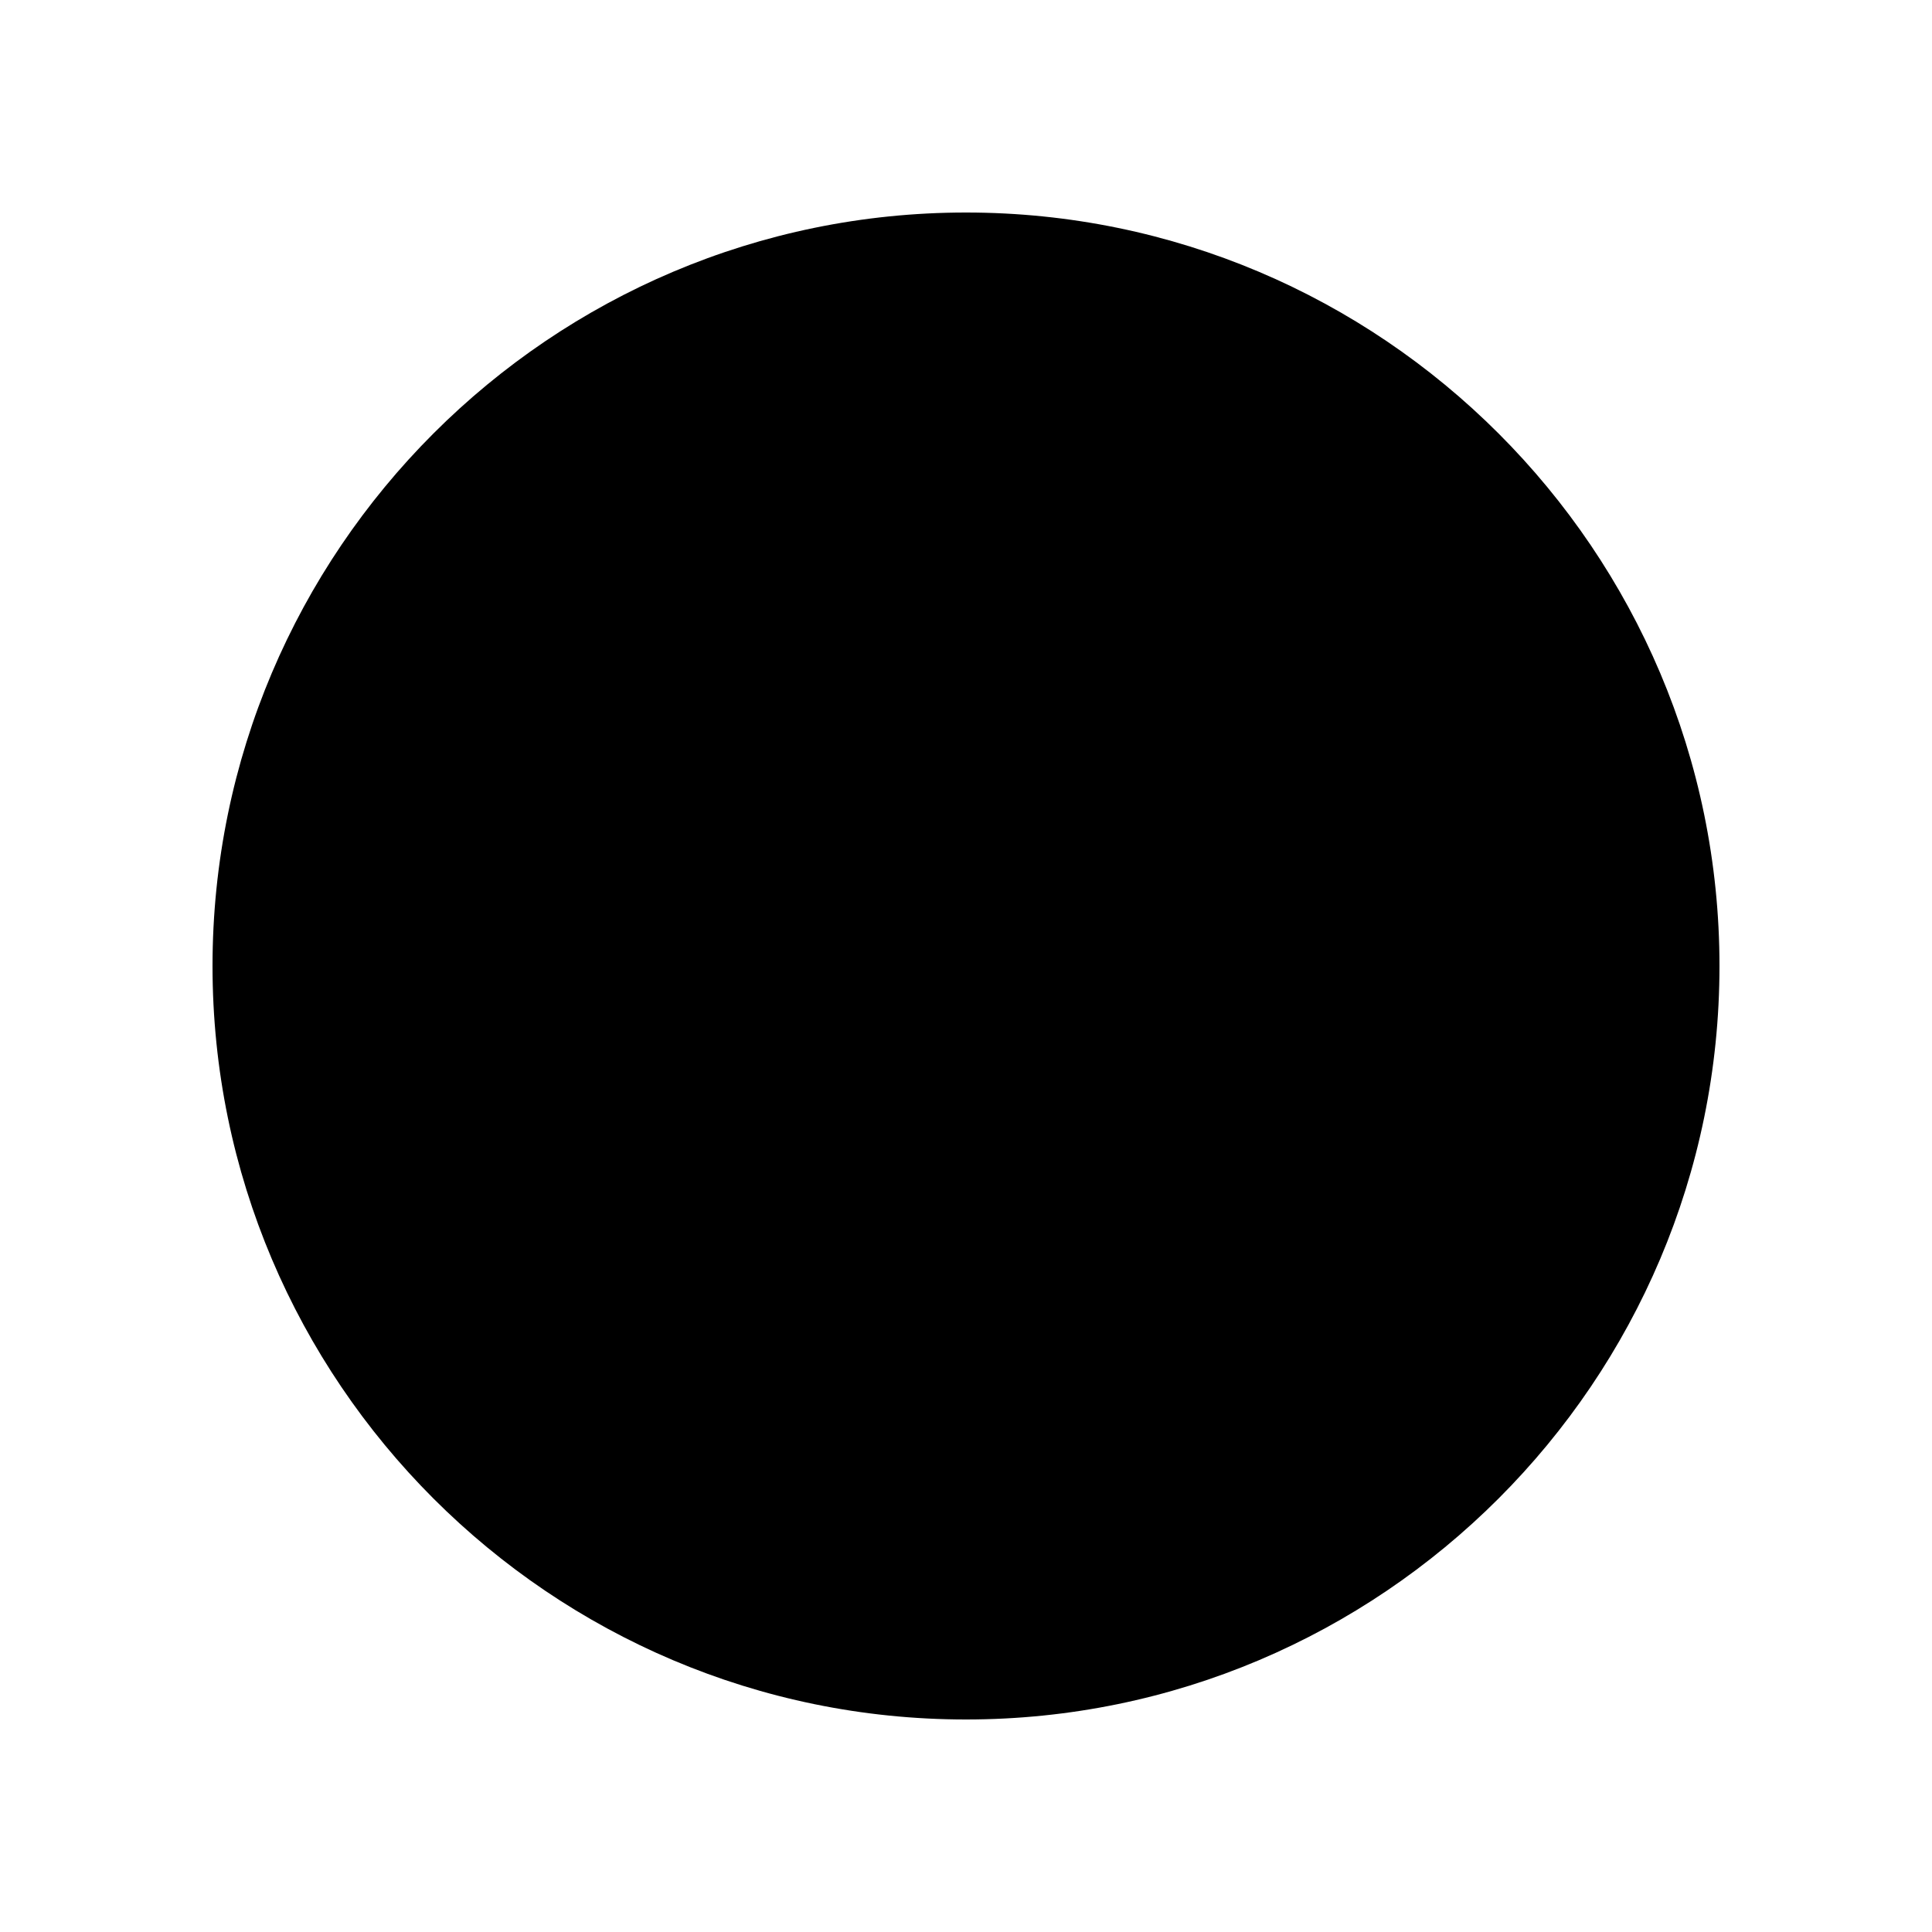
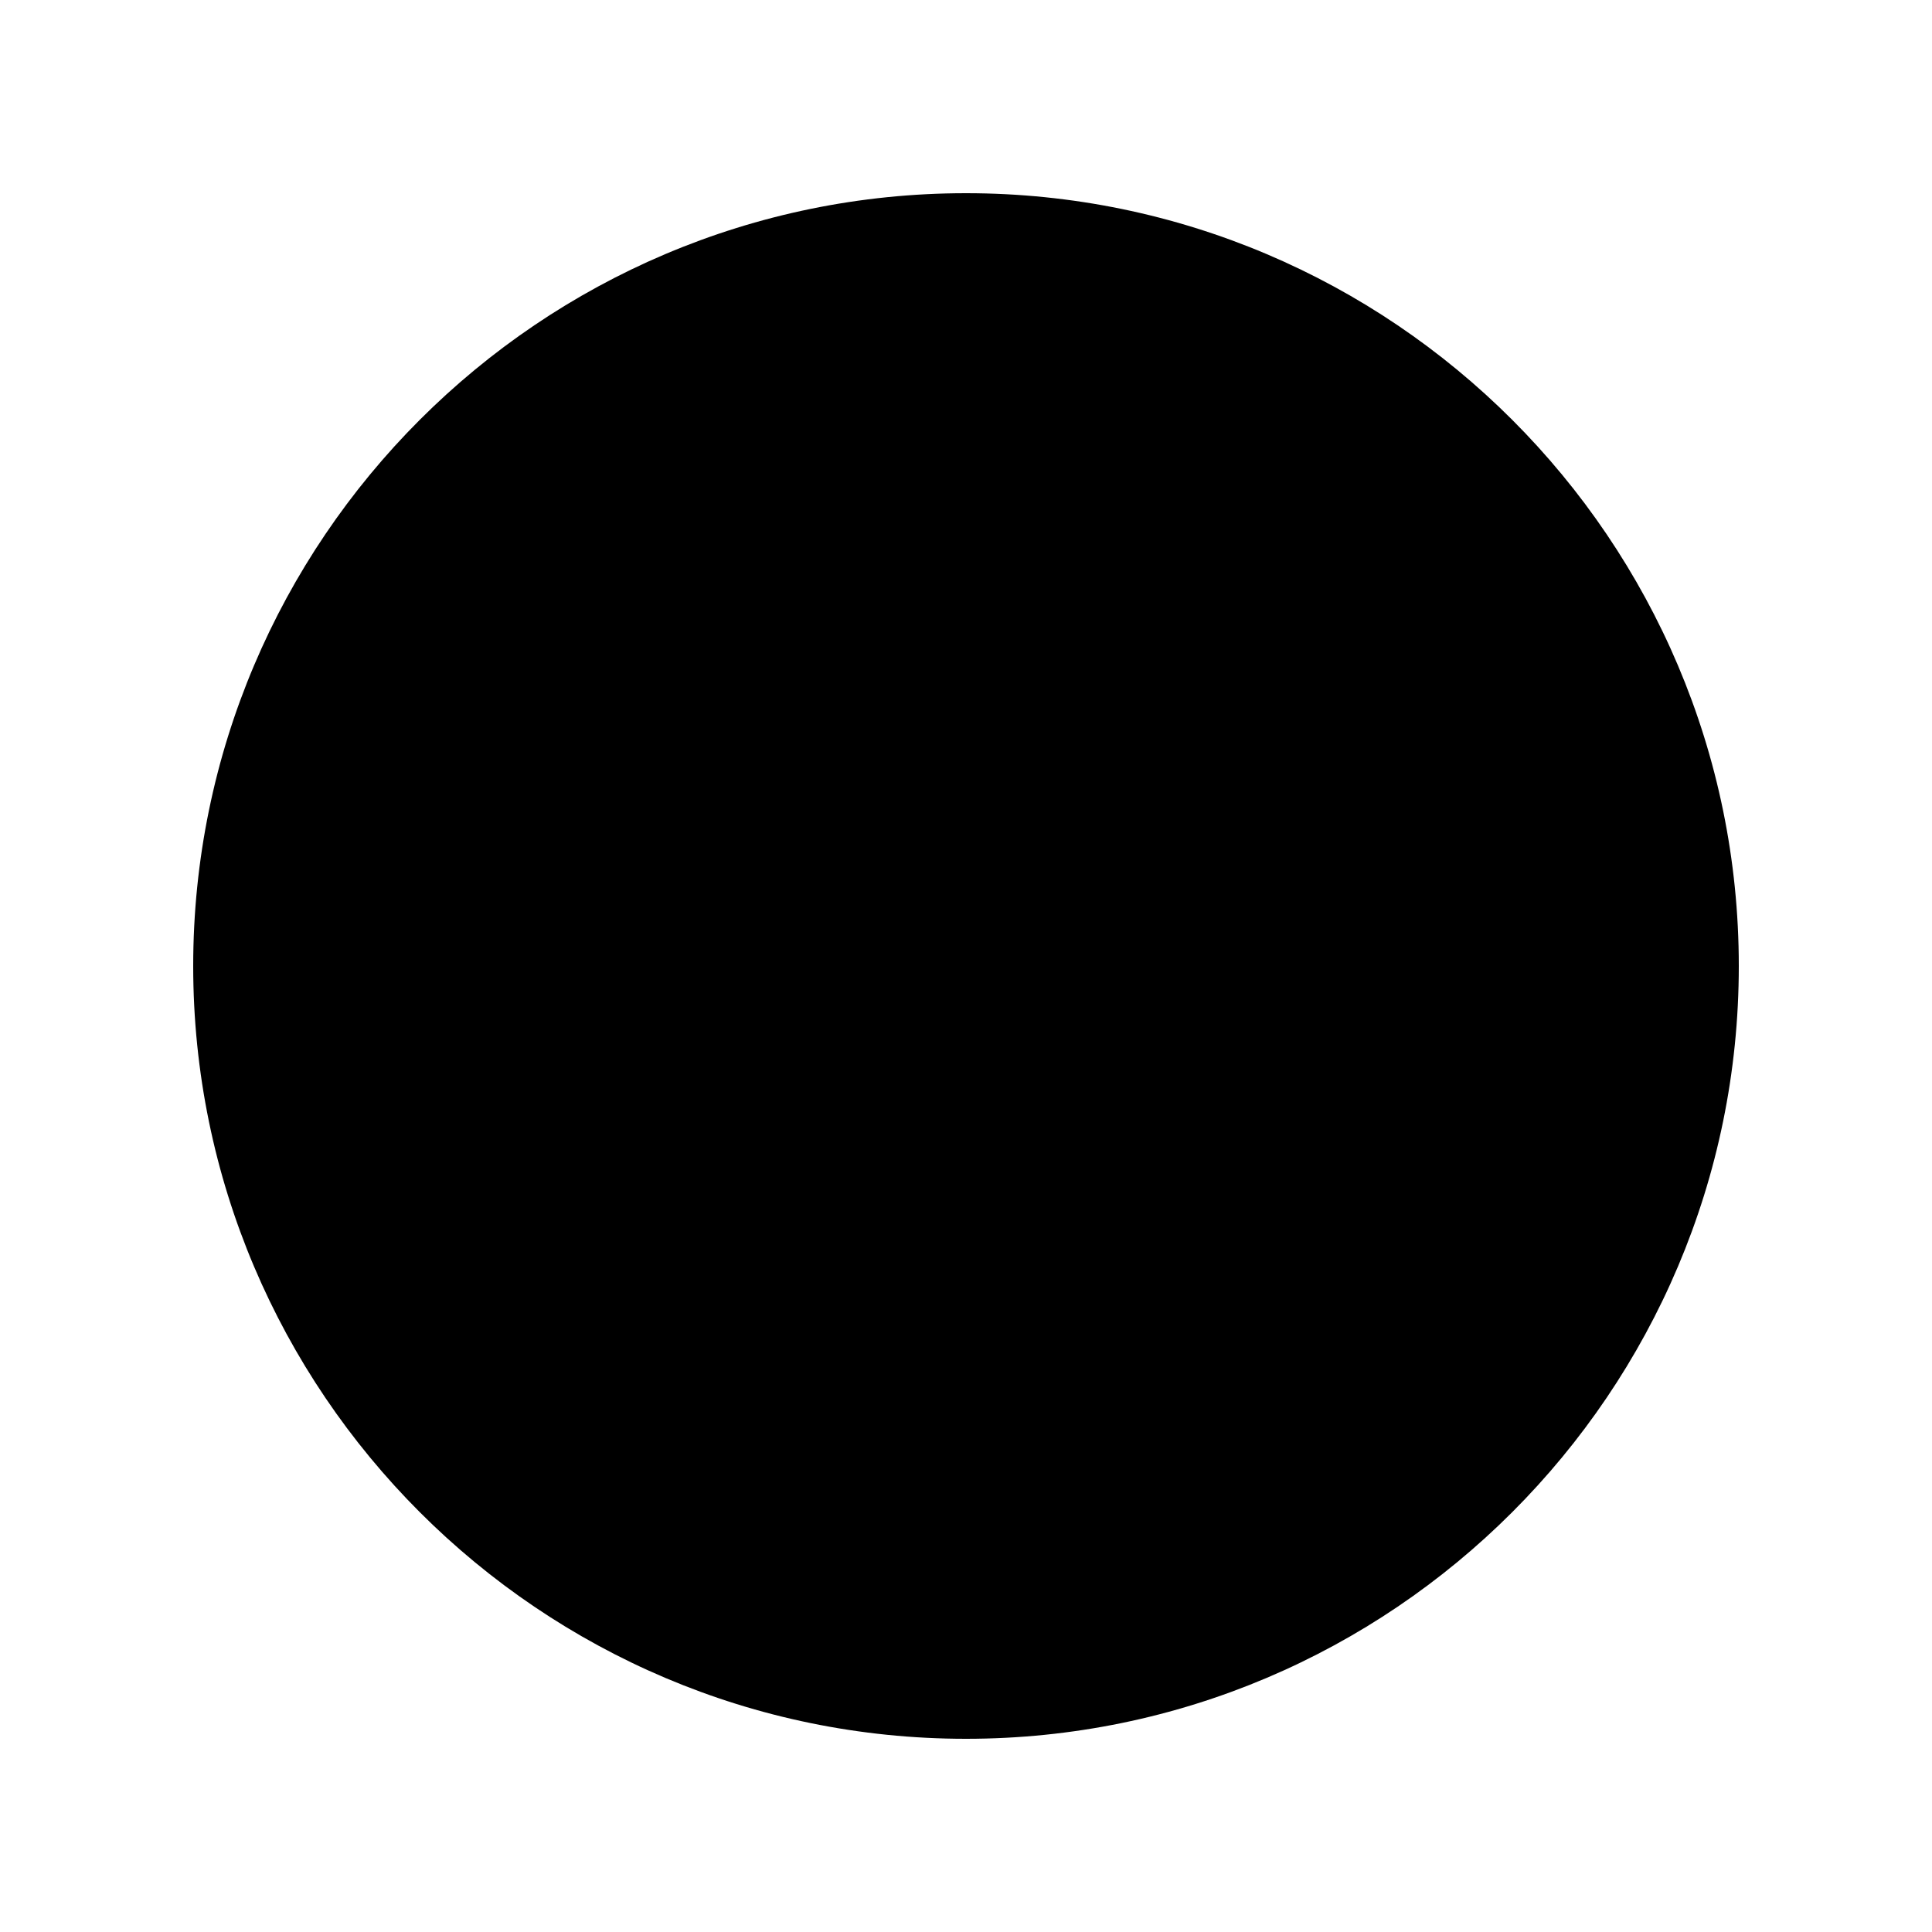
<svg xmlns="http://www.w3.org/2000/svg" version="1.1" x="0px" y="0px" width="100px" height="100px" viewBox="0 0 100 100" enable-background="new 0 0 100 100" xml:space="preserve">
  <g id="Layer_3" display="none">
</g>
  <g id="Your_Icon">
</g>
  <g id="Layer_4">
-     <path d="M50,11c-21.505,0-39,17.495-39,39s17.495,39,39,39s39-17.495,39-39S71.505,11,50,11z" />
+     <path d="M50,10c-22.056,0-40,17.944-40,40s17.944,40,40,40s40-17.944,40-40S72.056,10,50,10z" />
  </g>
</svg>
